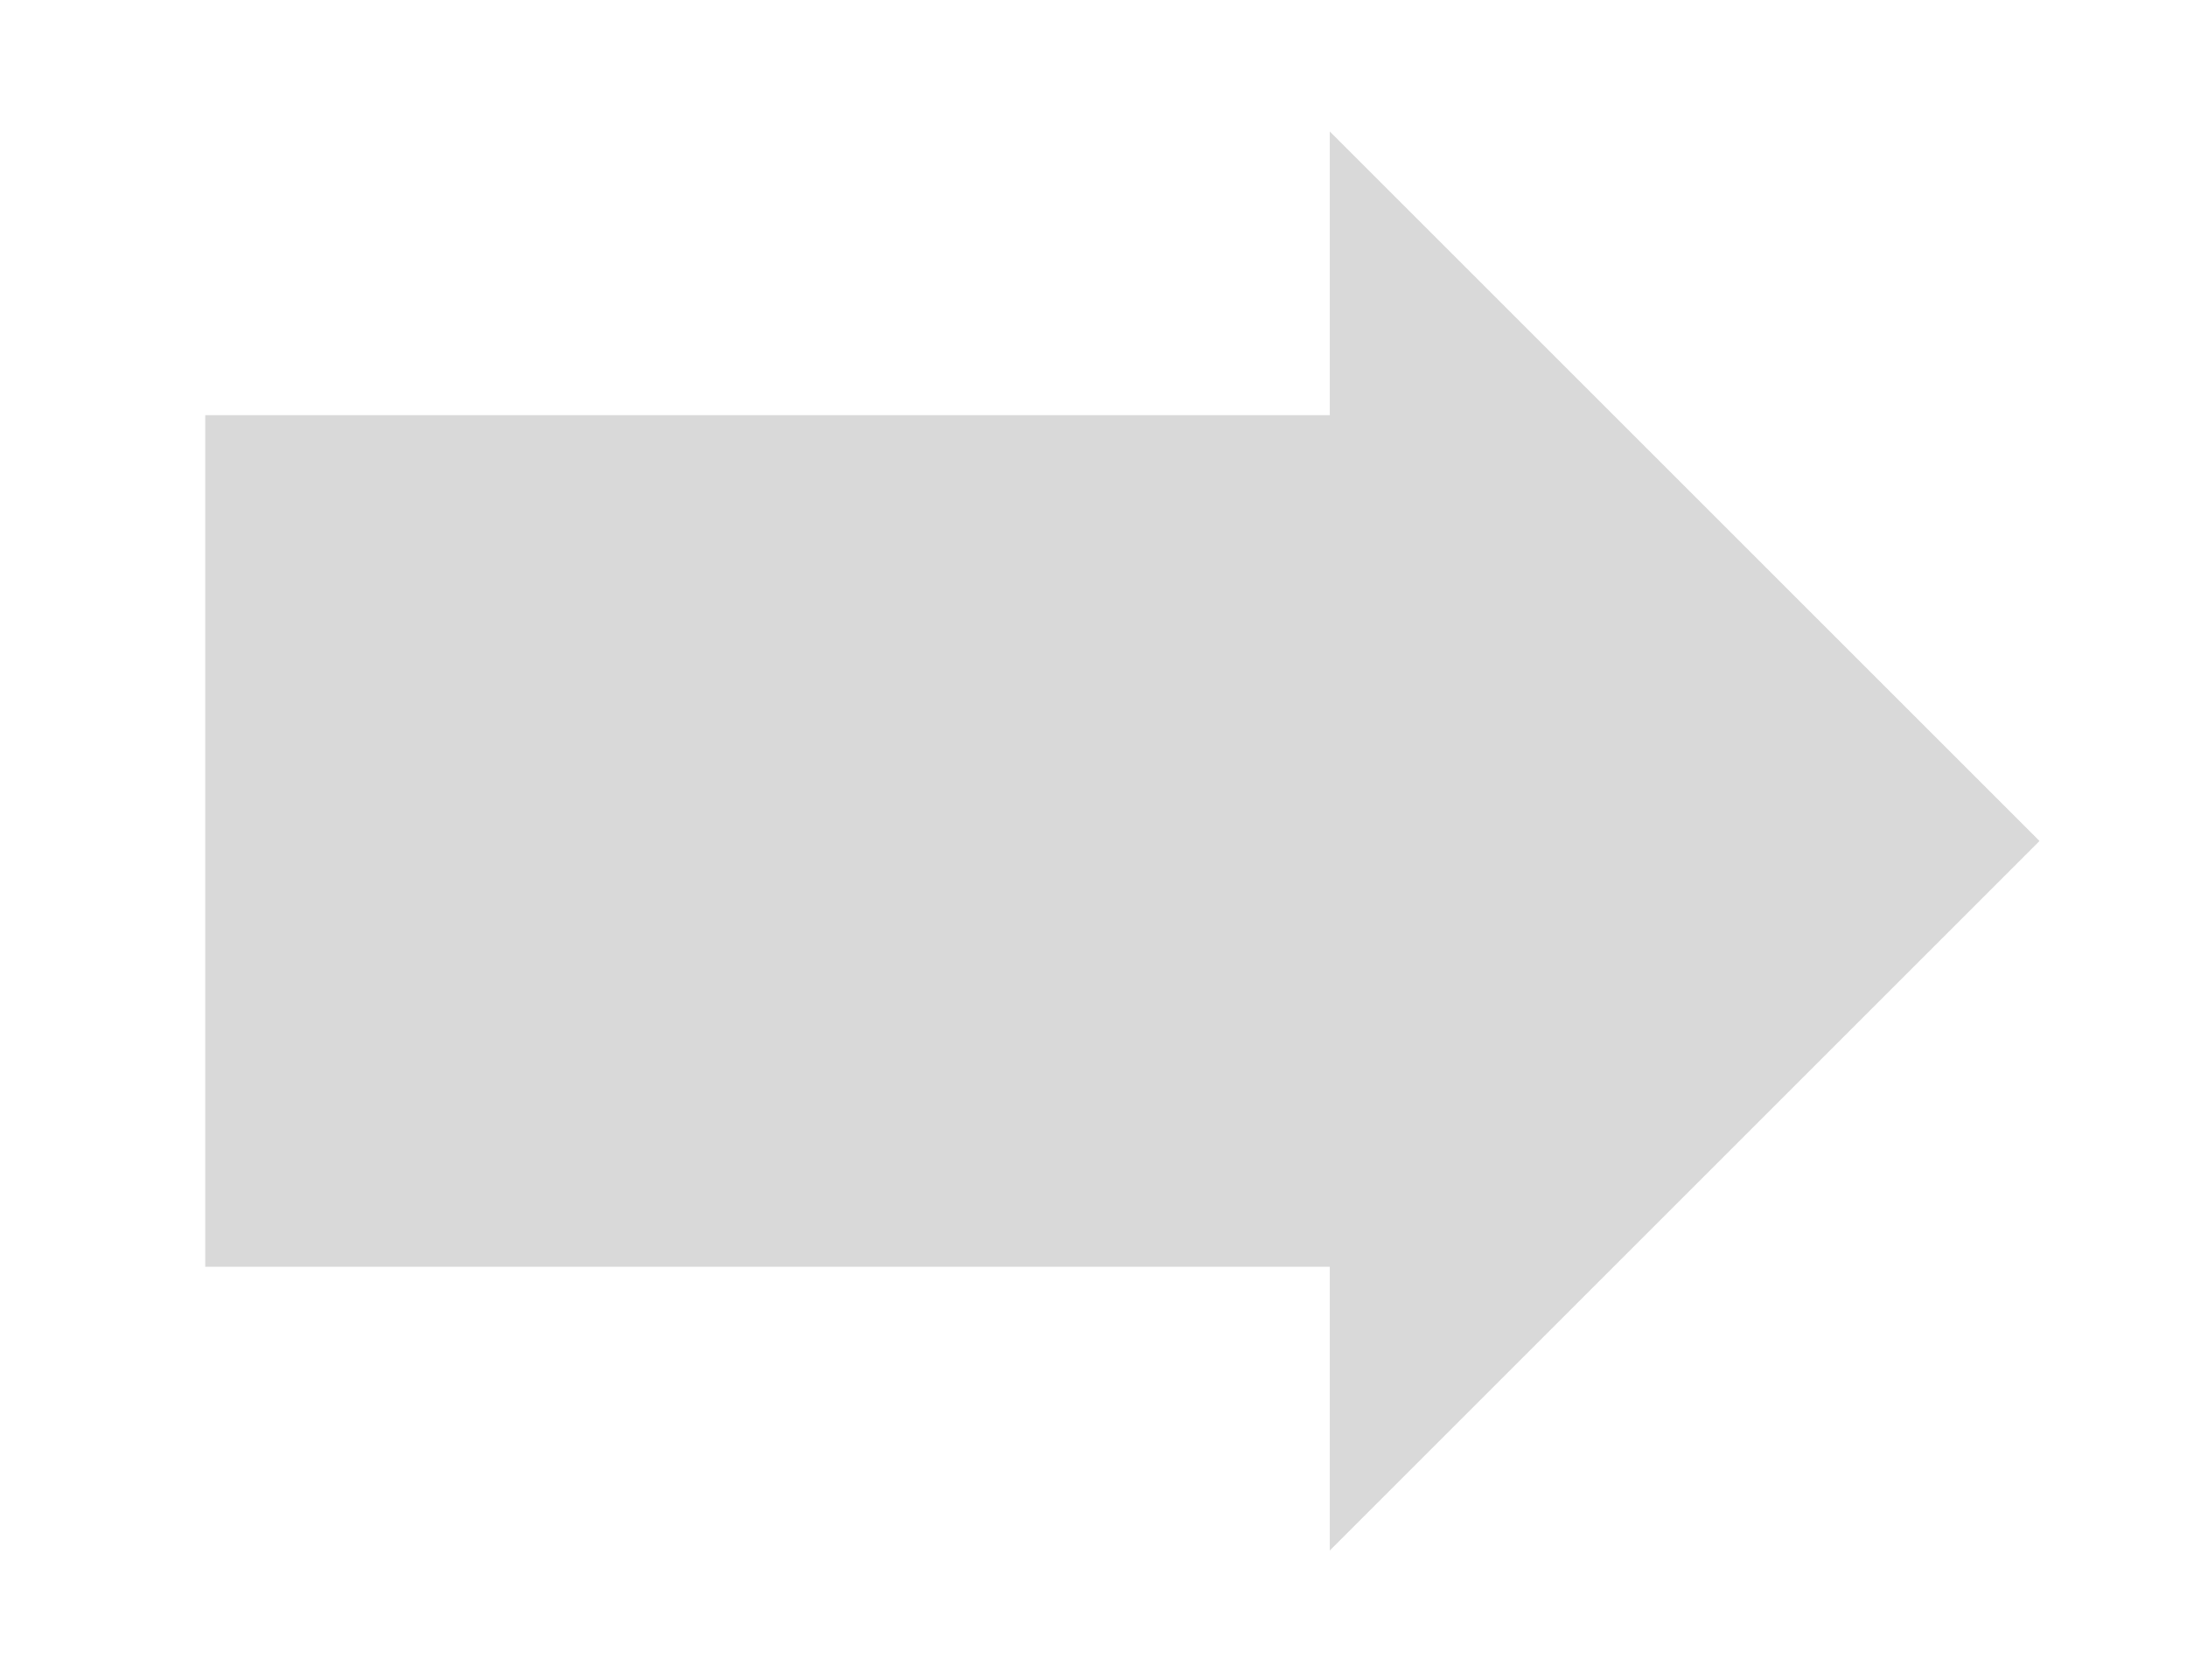
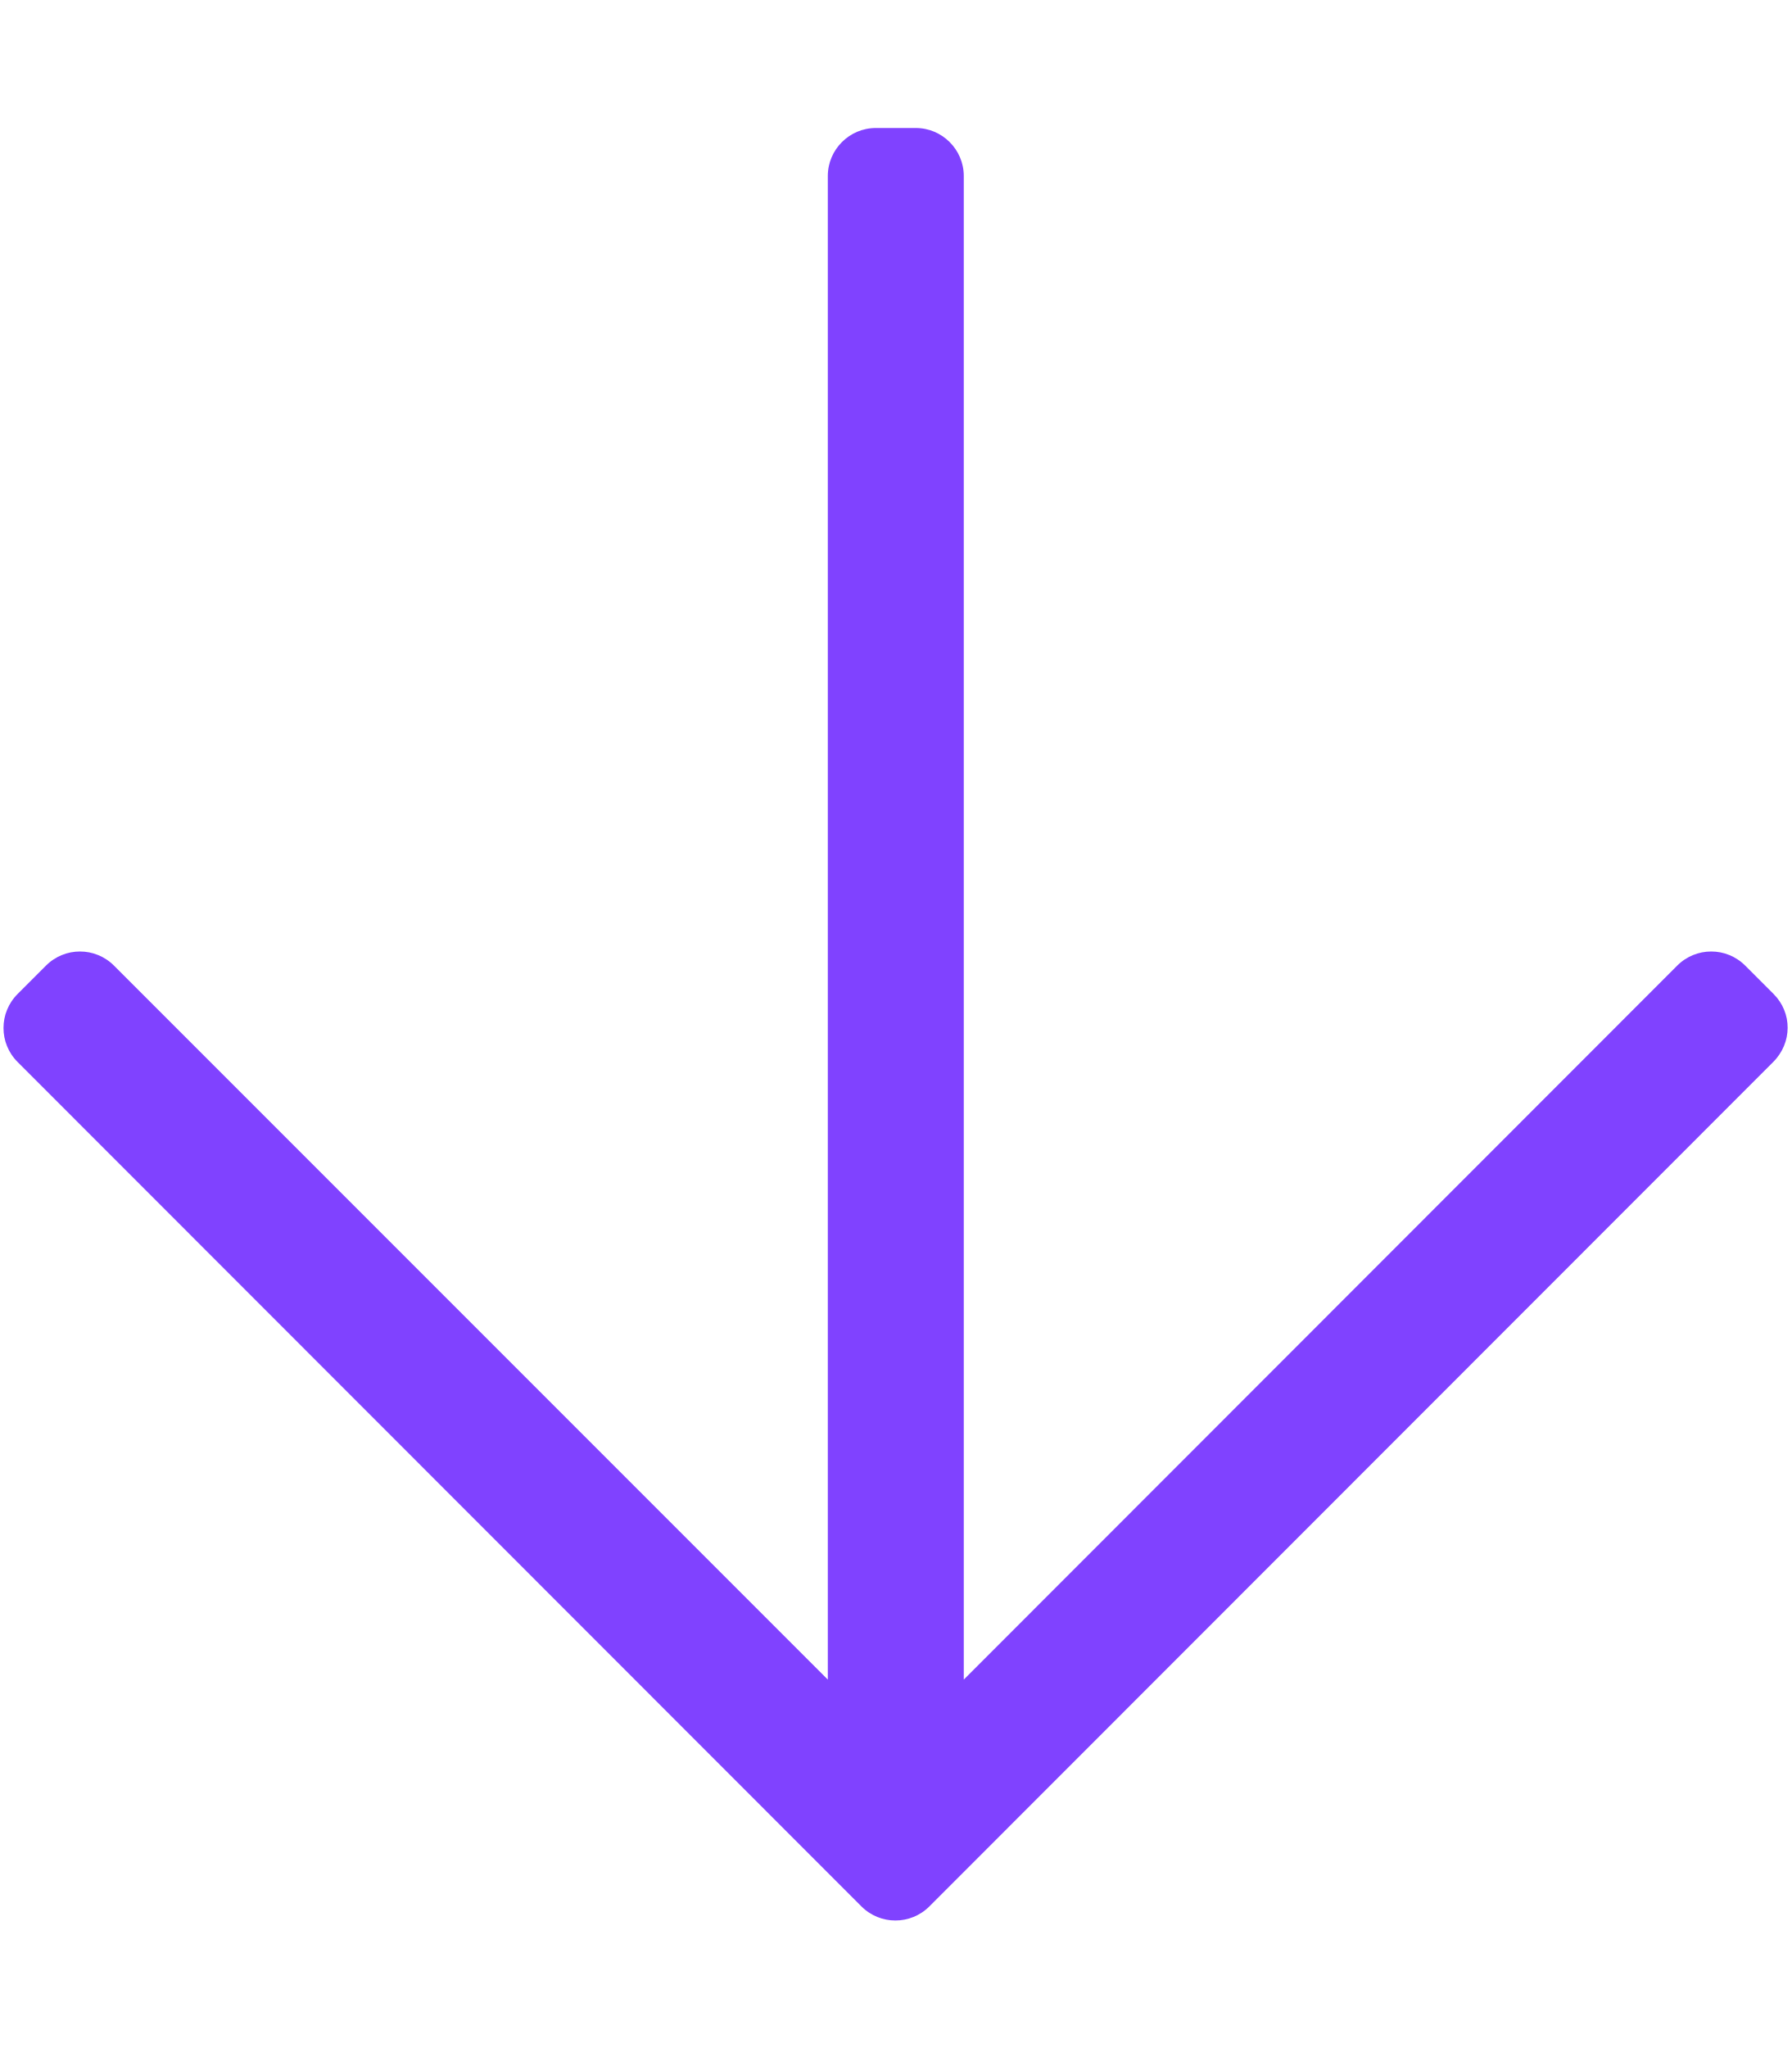
- <svg xmlns="http://www.w3.org/2000/svg" version="1.1" id="Layer_1" x="0px" y="0px" width="56.944px" height="43.75px" viewBox="0 0 56.944 43.75" enable-background="new 0 0 56.944 43.75" xml:space="preserve">
-   <polygon fill-rule="evenodd" clip-rule="evenodd" fill="#D9D9D9" points="5.344,10.814 34.624,10.814 34.624,3.424 53.104,21.904   34.624,40.384 34.624,32.994 5.344,32.994 " />
+ <svg xmlns="http://www.w3.org/2000/svg" aria-hidden="true" focusable="false" data-prefix="fal" data-icon="arrow-down" class="svg-inline--fa fa-arrow-down fa-w-14" role="img" viewBox="0 0 448 512">
+   <path fill="#8042ff" d="M443.5 248.5l-7.1-7.1c-4.7-4.7-12.3-4.7-17 0L241 419.9V44c0-6.6-5.4-12-12-12h-10c-6.6 0-12 5.4-12 12v375.9L28.5 241.4c-4.7-4.7-12.3-4.7-17 0l-7.1 7.1c-4.7 4.7-4.7 12.3 0 17l211 211.1c4.7 4.7 12.3 4.7 17 0l211-211.1c4.8-4.8 4.8-12.3.1-17z" />
</svg>
